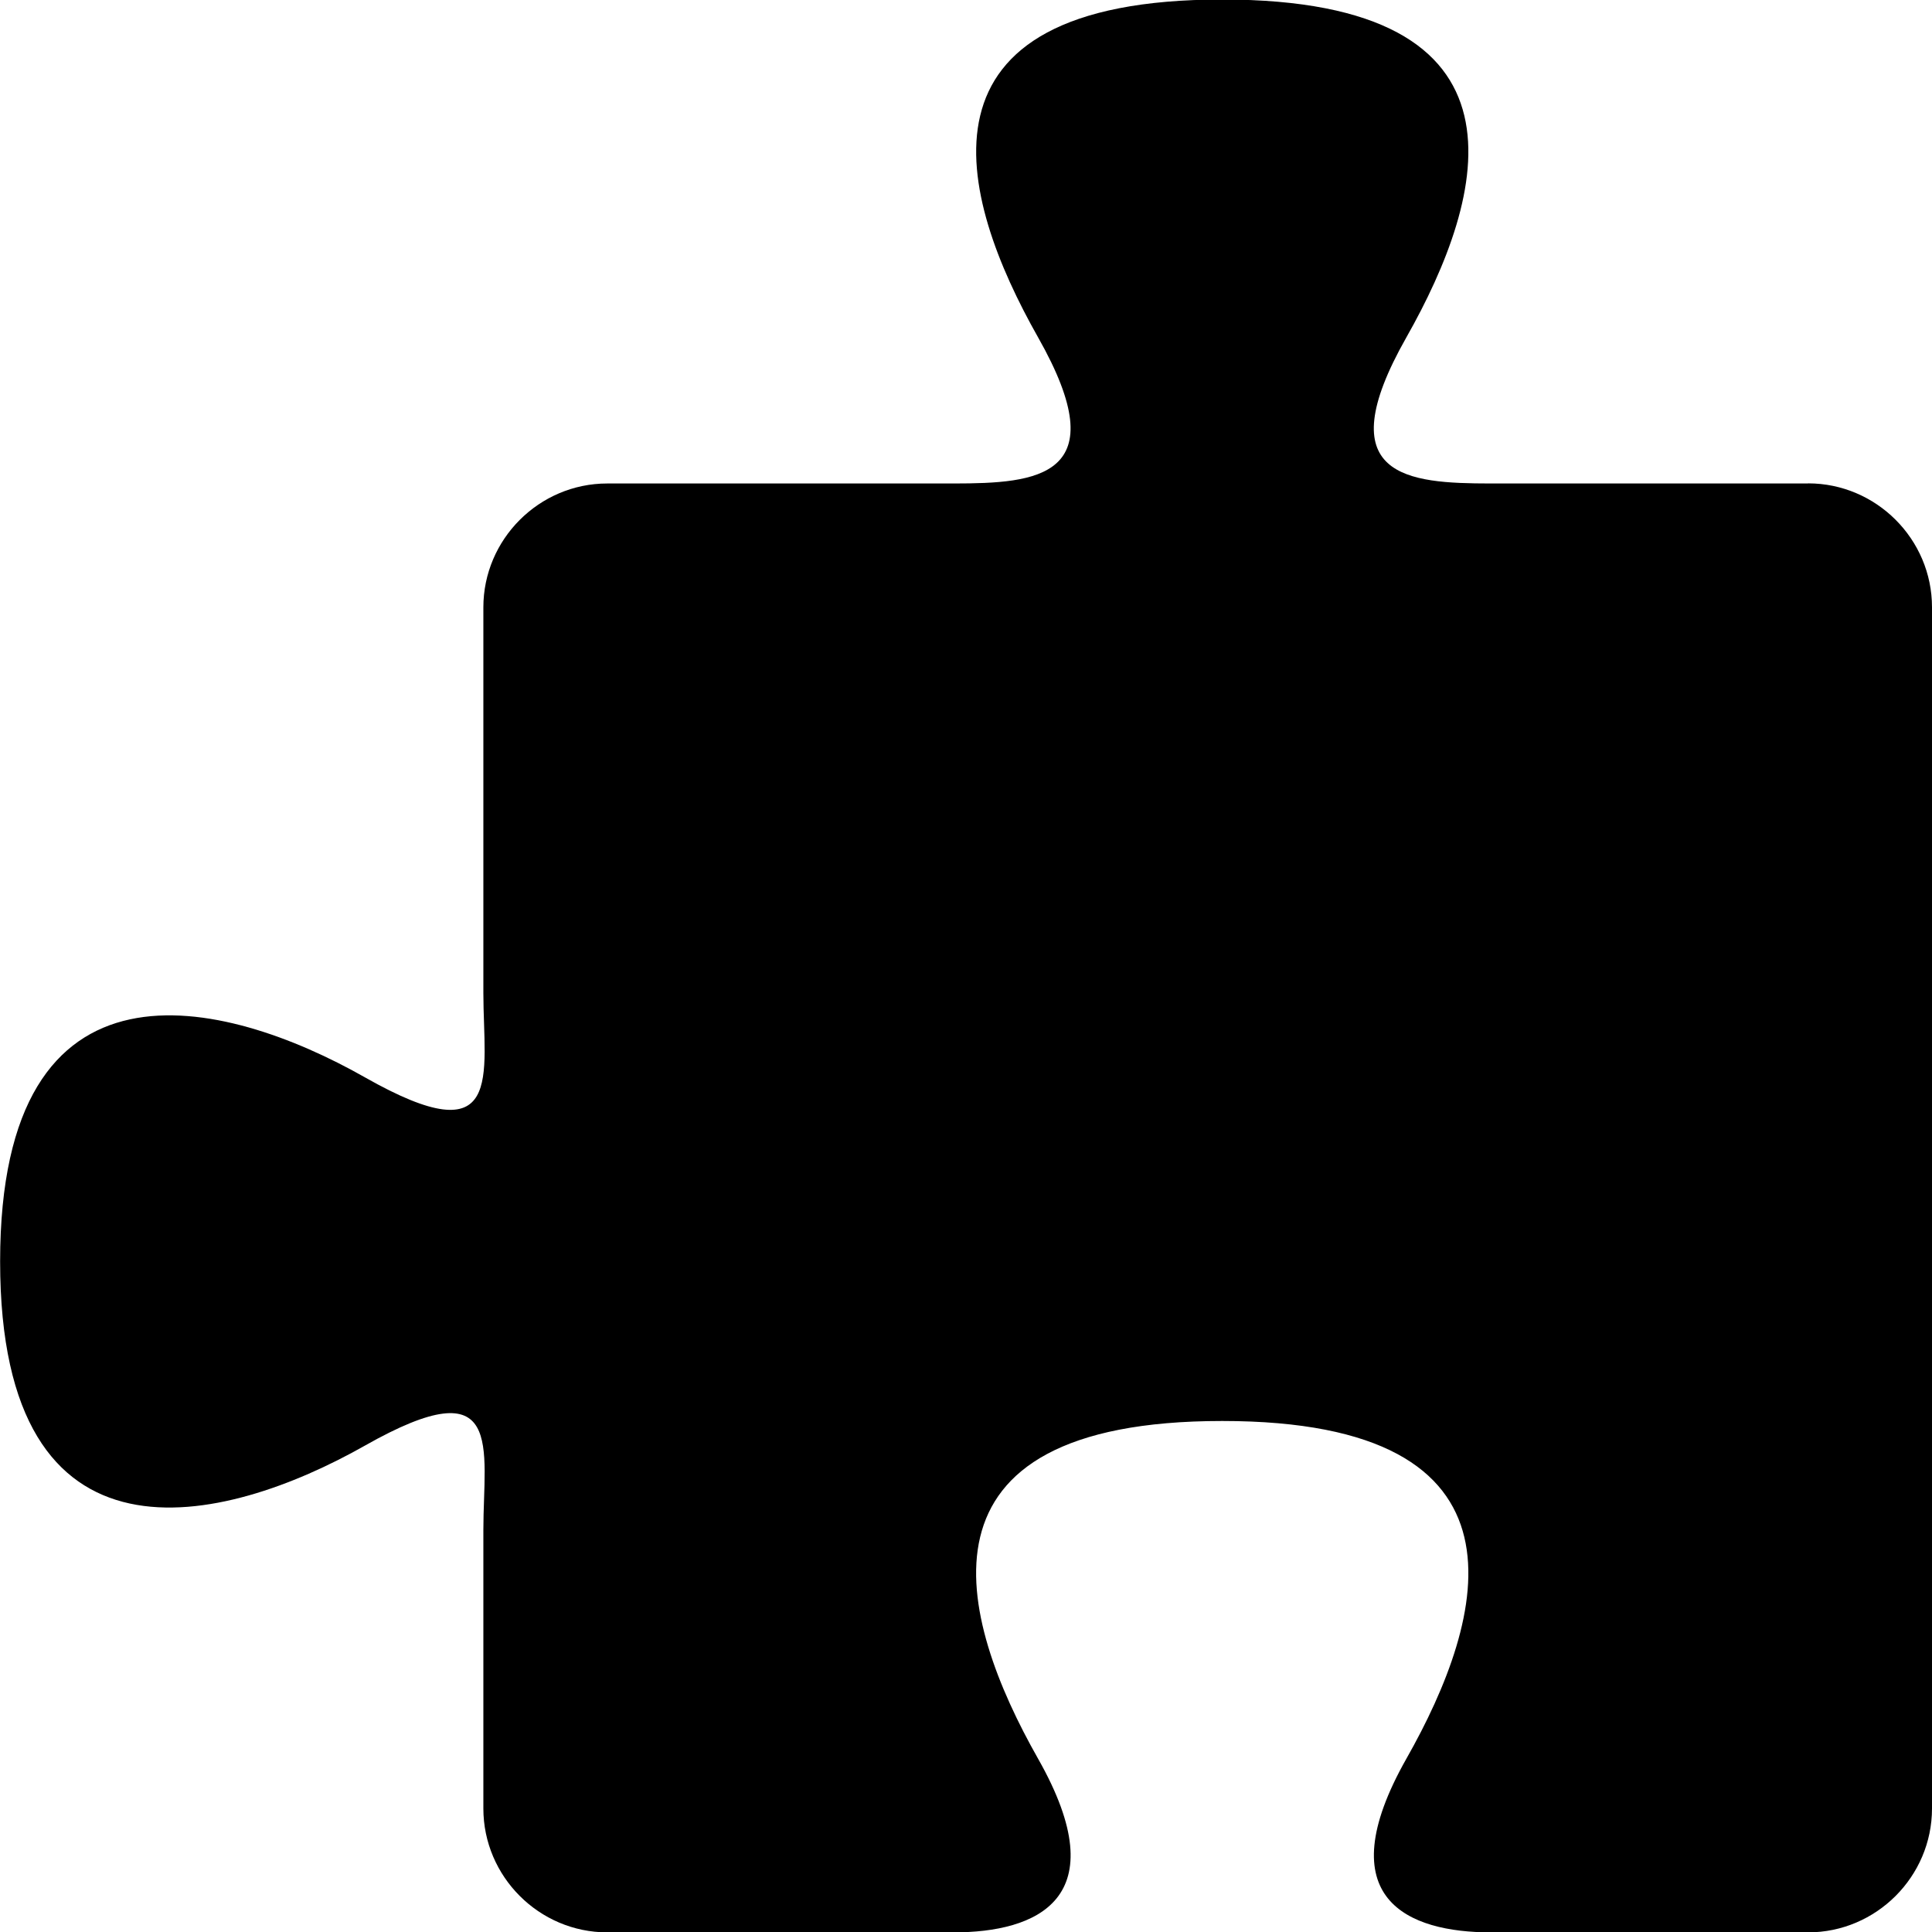
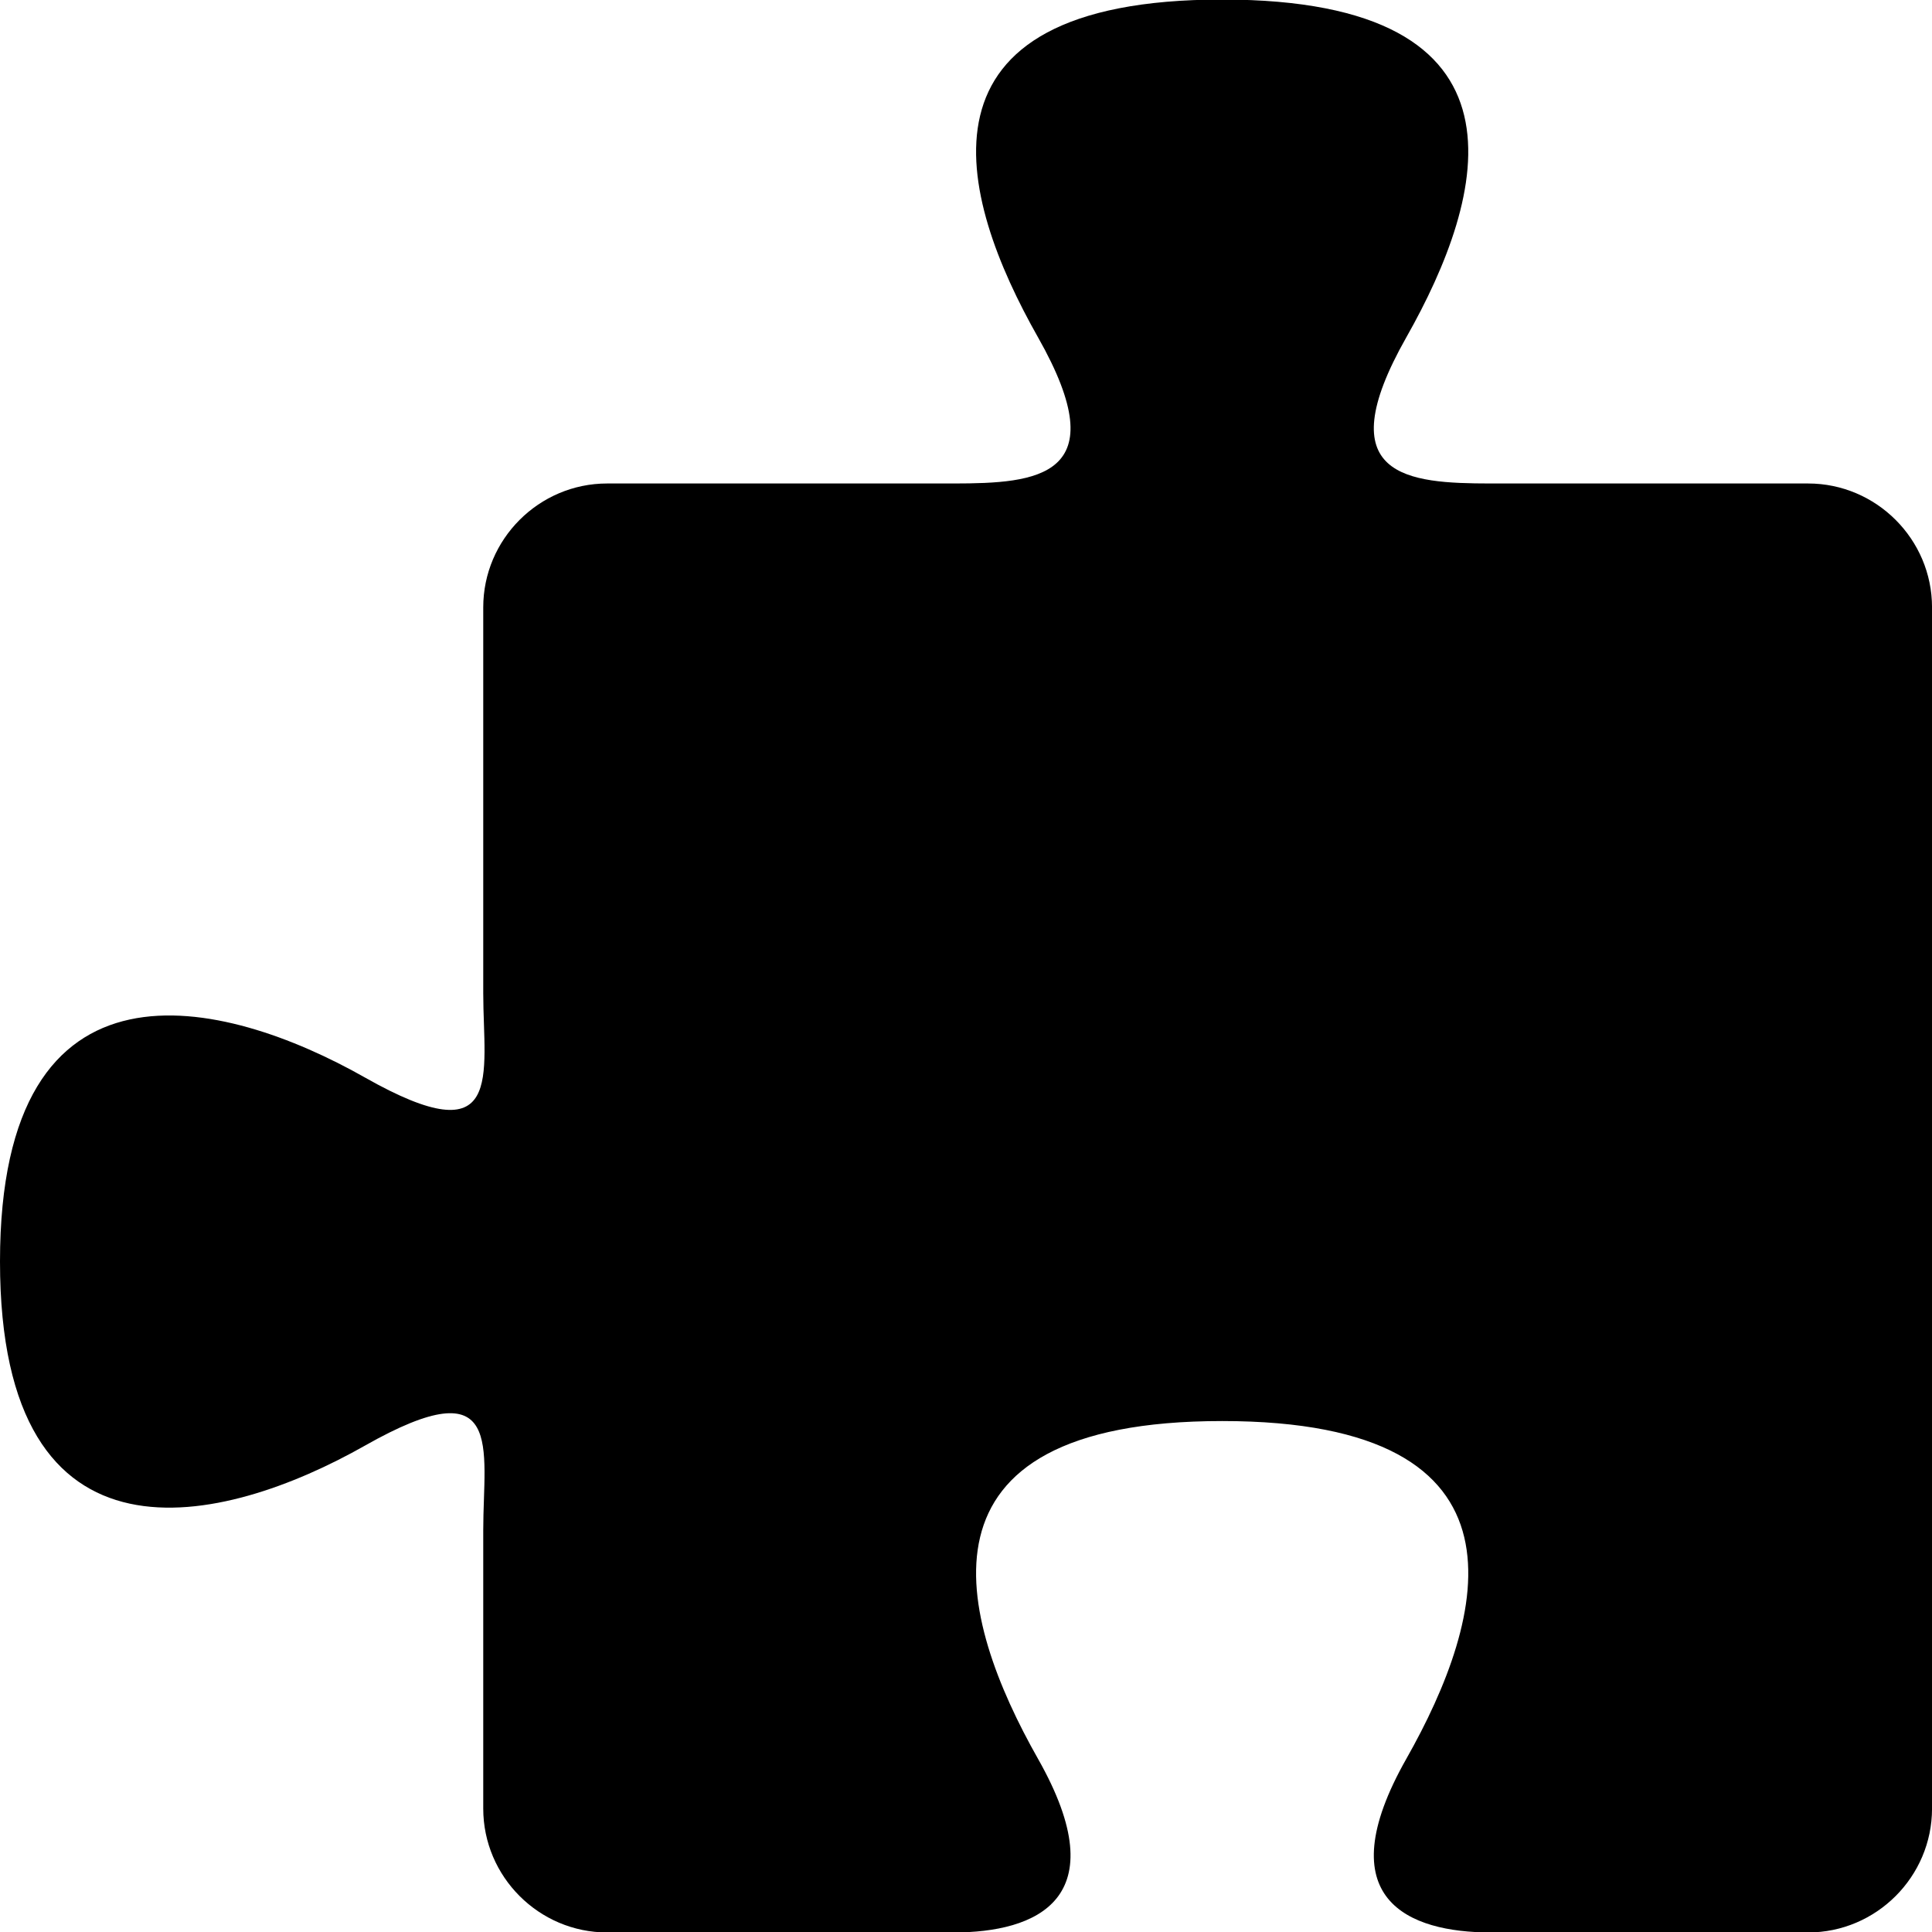
- <svg xmlns="http://www.w3.org/2000/svg" version="1.1" width="16" height="16" viewBox="0 0 16 16">
-   <path d="M14.974 4.004h-2.632c-0.679-0.001-1.355-0.047-0.695-1.21 0.661-1.166 1.127-2.798-1.525-2.798s-2.185 1.632-1.525 2.798c0.659 1.163-0.017 1.209-0.695 1.21h-2.873c-0.564 0-1.026 0.462-1.026 1.026v3.193c0 0.68 0.184 1.36-0.981 0.699s-3.021-1.127-3.021 1.525c0 2.652 1.855 2.185 3.021 1.525s0.981 0.019 0.981 0.699v2.306c0 0.564 0.462 1.026 1.026 1.026h2.869c0.68 0 1.36-0.272 0.699-1.438s-1.127-2.797 1.525-2.797 2.186 1.632 1.525 2.797c-0.66 1.166 0.019 1.438 0.699 1.438h2.628c0.564 0 1.026-0.462 1.026-1.026v-9.948c0-0.564-0.462-1.026-1.026-1.026z" />
+ <svg xmlns="http://www.w3.org/2000/svg" version="1.1" width="64" height="64" viewBox="0 0 64 64">
+   <path d="M59.896 16.016h-10.528c-2.714-0.004-5.419-0.188-2.782-4.841 2.642-4.662 4.507-11.19-6.1-11.19s-8.742 6.528-6.1 11.19c2.637 4.653-0.067 4.837-2.782 4.841h-11.492c-2.258 0-4.104 1.847-4.104 4.104v12.774c0 2.719 0.738 5.439-3.924 2.797s-12.084-4.507-12.084 6.1c0 10.607 7.421 8.742 12.084 6.1s3.924 0.078 3.924 2.797v9.223c0 2.258 1.847 4.104 4.104 4.104h11.476c2.72 0 5.44-1.088 2.798-5.751s-4.508-11.19 6.1-11.19 8.742 6.528 6.1 11.19c-2.642 4.662 0.078 5.751 2.798 5.751h10.512c2.258 0 4.105-1.847 4.105-4.104v-39.791c0-2.257-1.847-4.104-4.105-4.104z" />
</svg>
